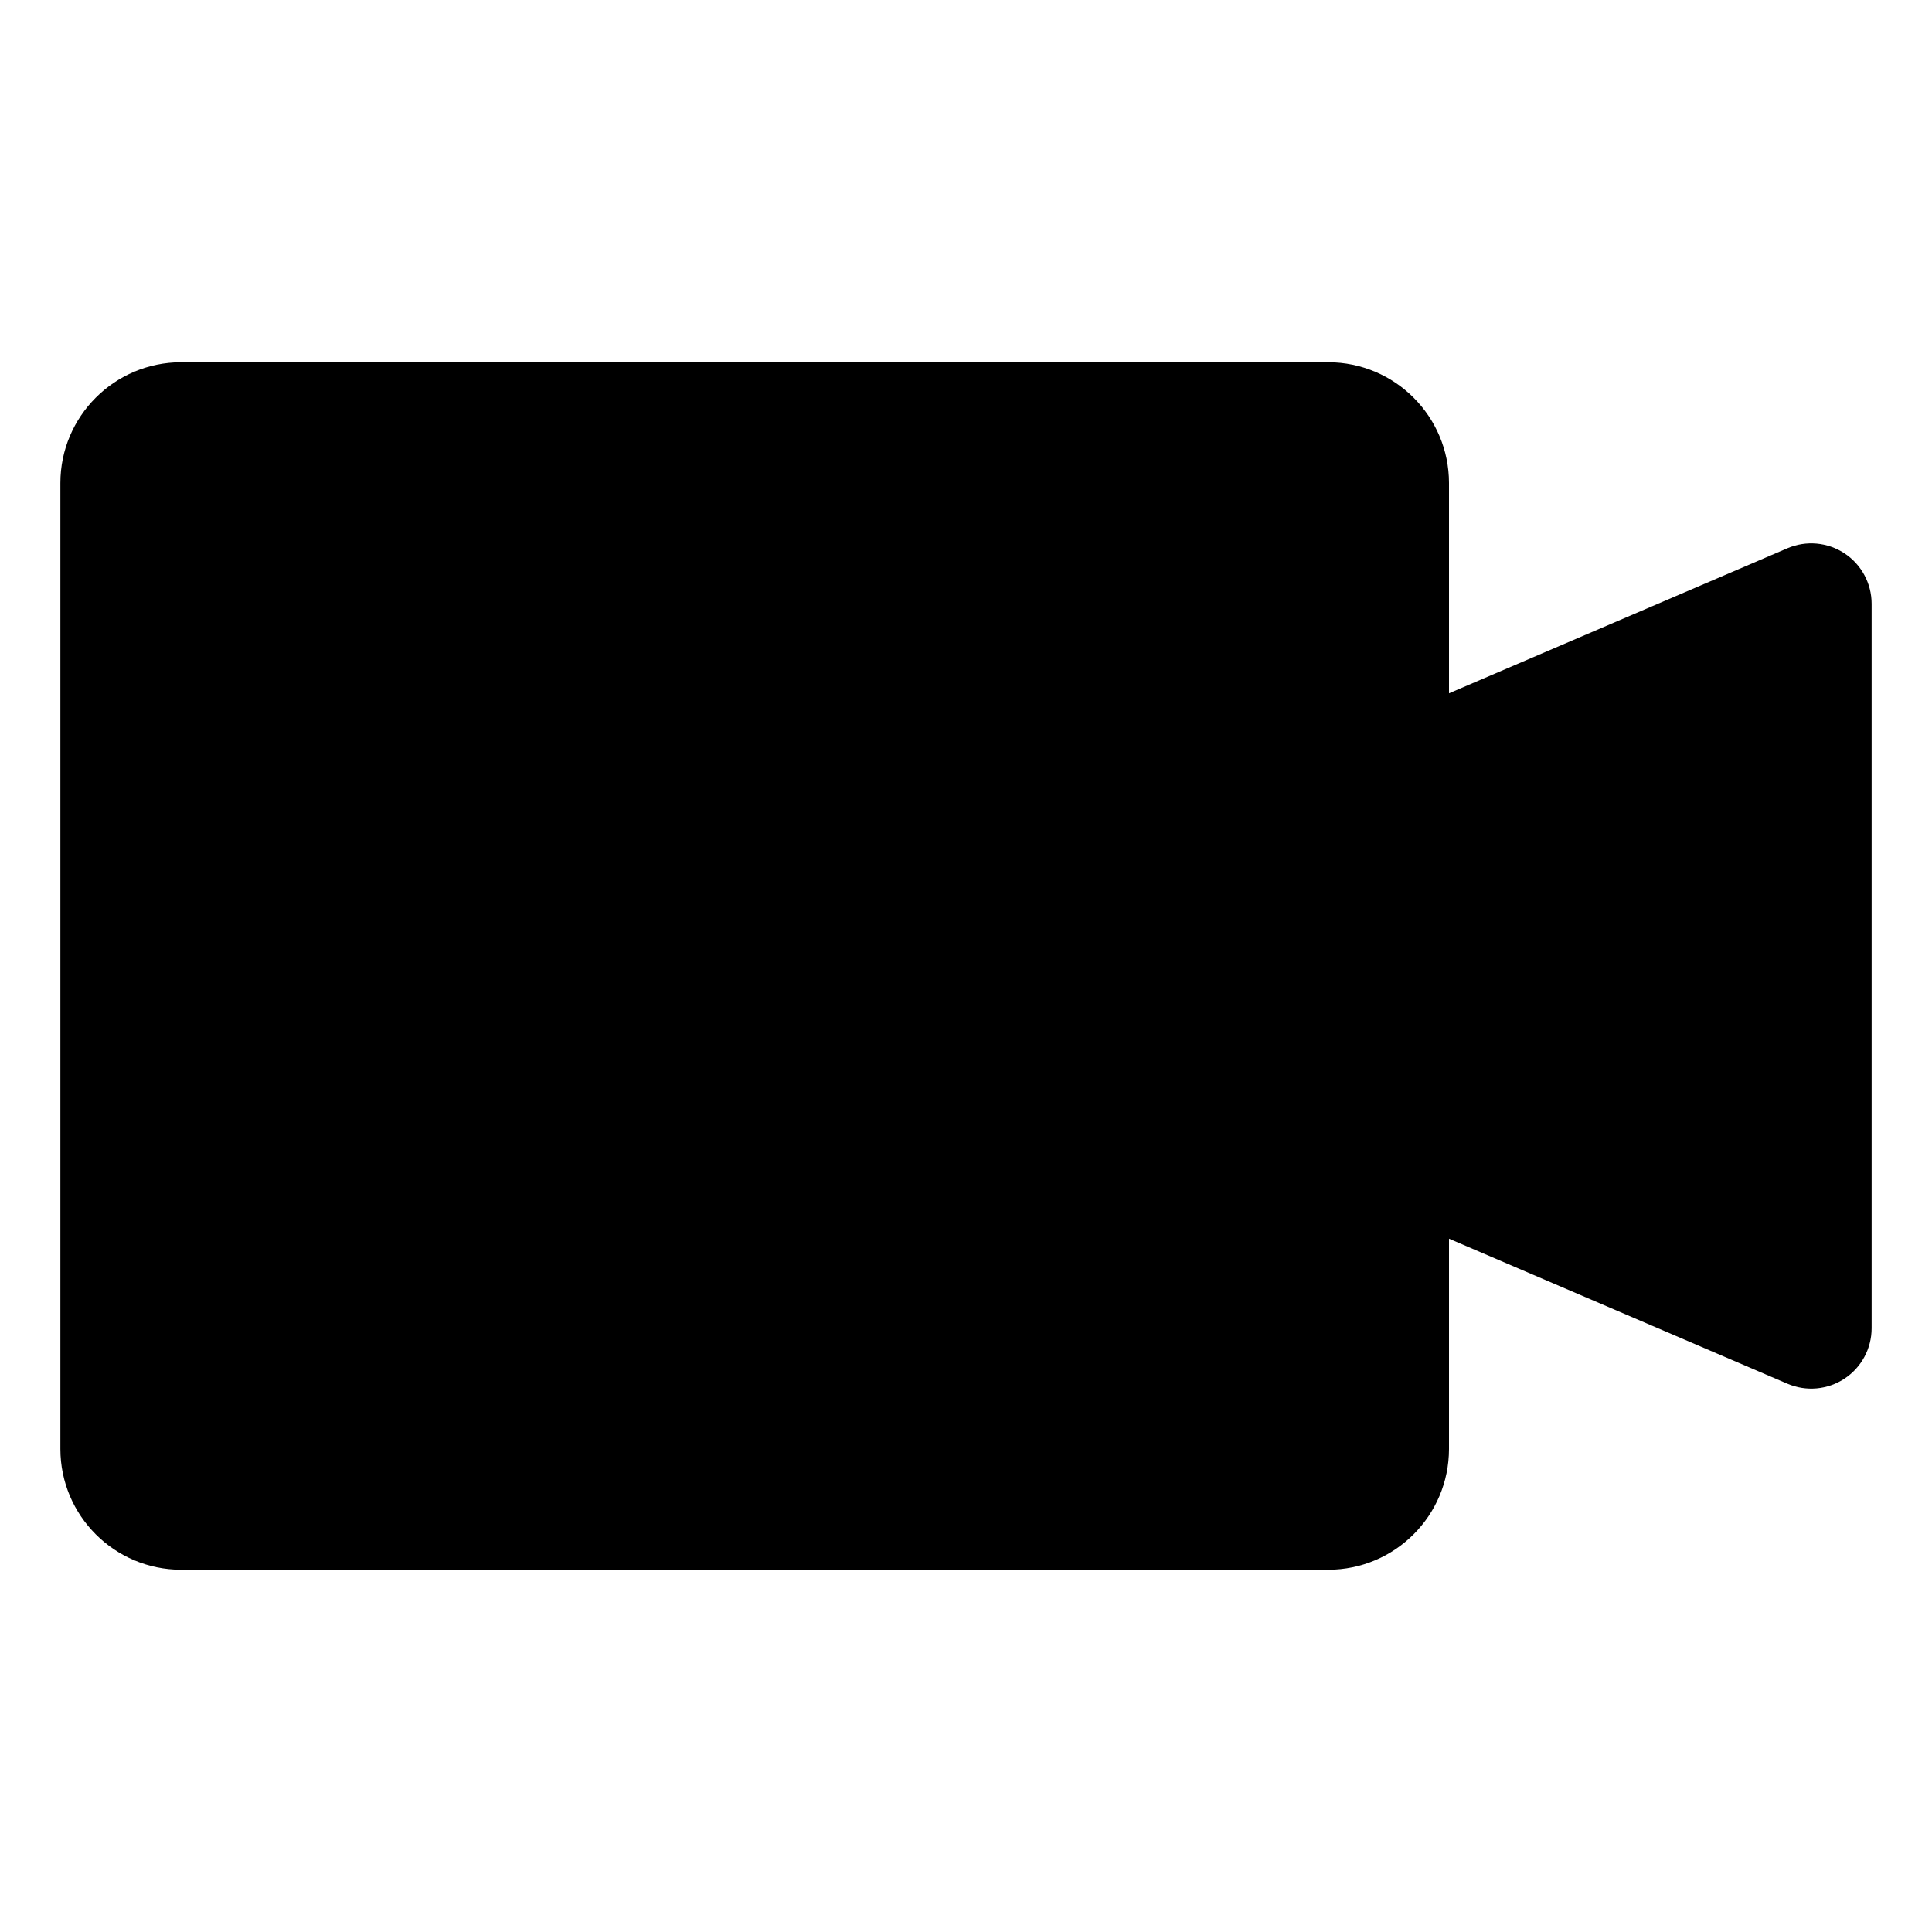
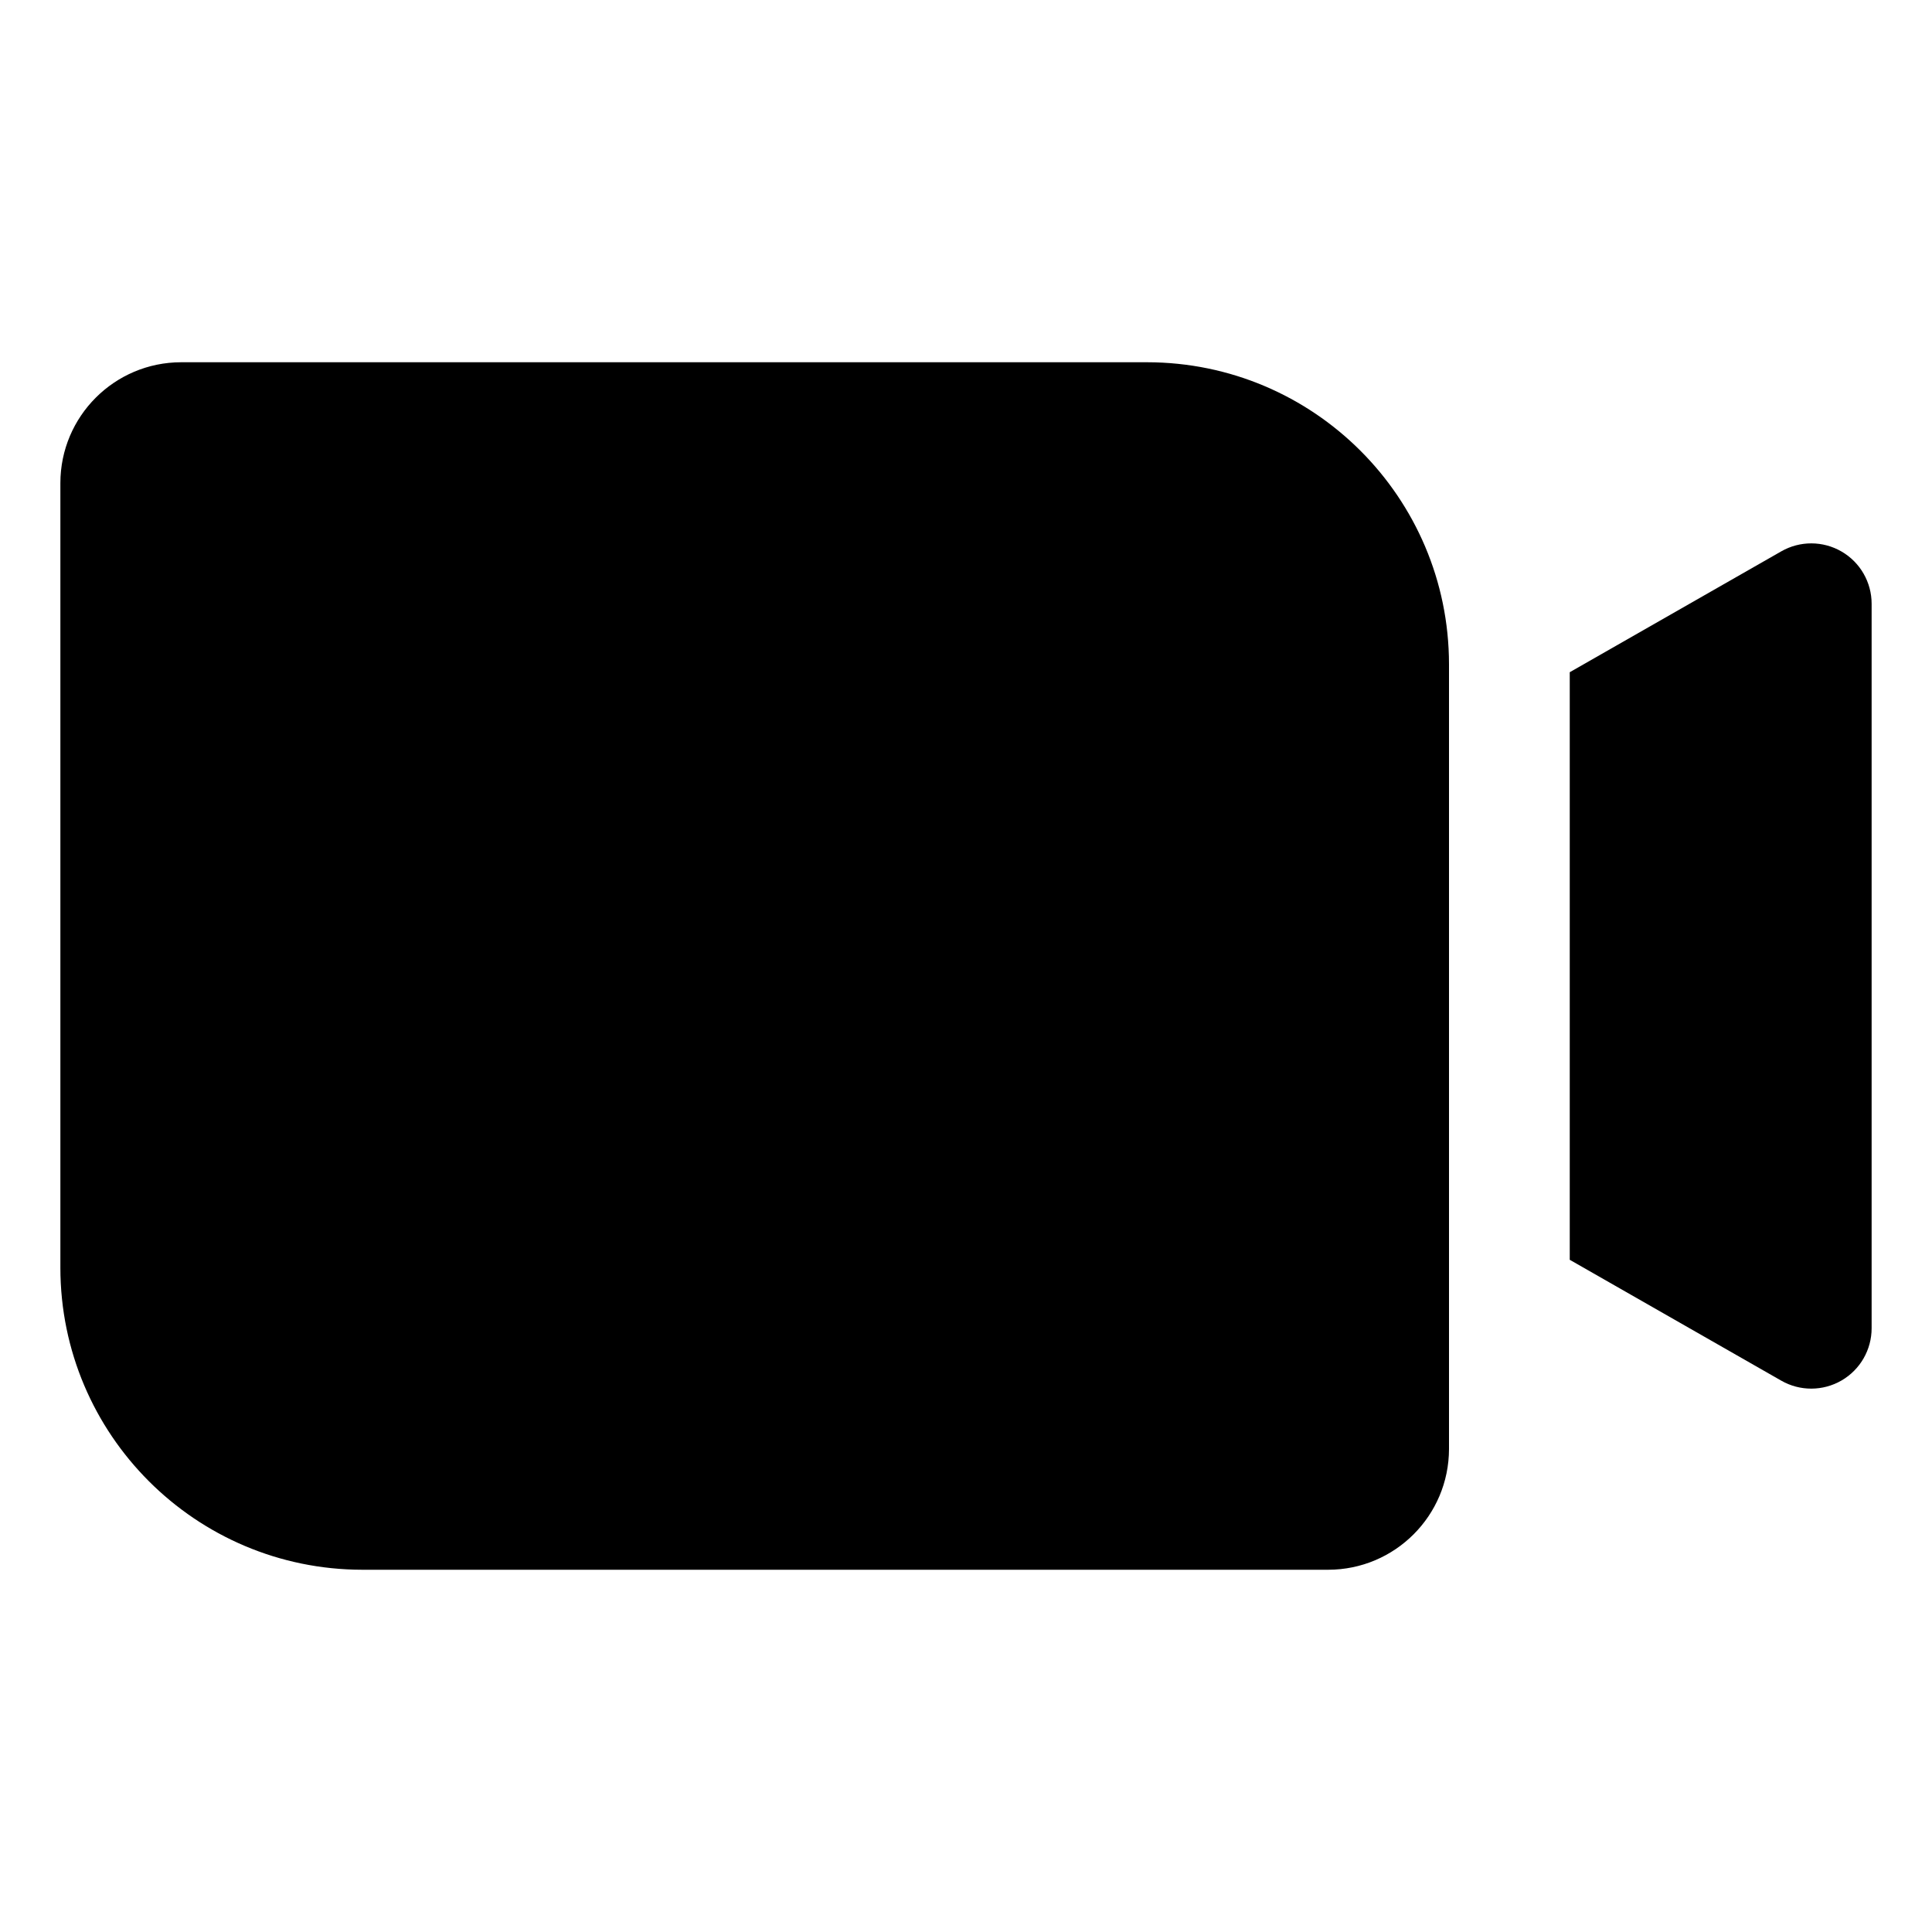
<svg xmlns="http://www.w3.org/2000/svg" id="Layer_1" data-name="Layer 1" viewBox="0 0 256 256">
-   <path d="M244.404,73.321a8.005,8.005,0,0,0-7.556-.675L192,91.867V64a16.018,16.018,0,0,0-16-16H24A16.018,16.018,0,0,0,8,64V192a16.018,16.018,0,0,0,16,16H176a16.018,16.018,0,0,0,16-16V164.133l44.849,19.221A8,8,0,0,0,248,176V80A7.999,7.999,0,0,0,244.404,73.321Z" />
+   <path d="M192,98.214V88a40.046,40.046,0,0,0-40-40H24A16.018,16.018,0,0,0,8,64V168a40.046,40.046,0,0,0,40,40H176a16.018,16.018,0,0,0,16-16V98.214Z" />
+   <path d="M244.016,73.081a8.001,8.001,0,0,0-7.984-.027L208,89.072v77.857l28.031,16.018A8,8,0,0,0,248,176V80A7.998,7.998,0,0,0,244.016,73.081Z" />
</svg>
